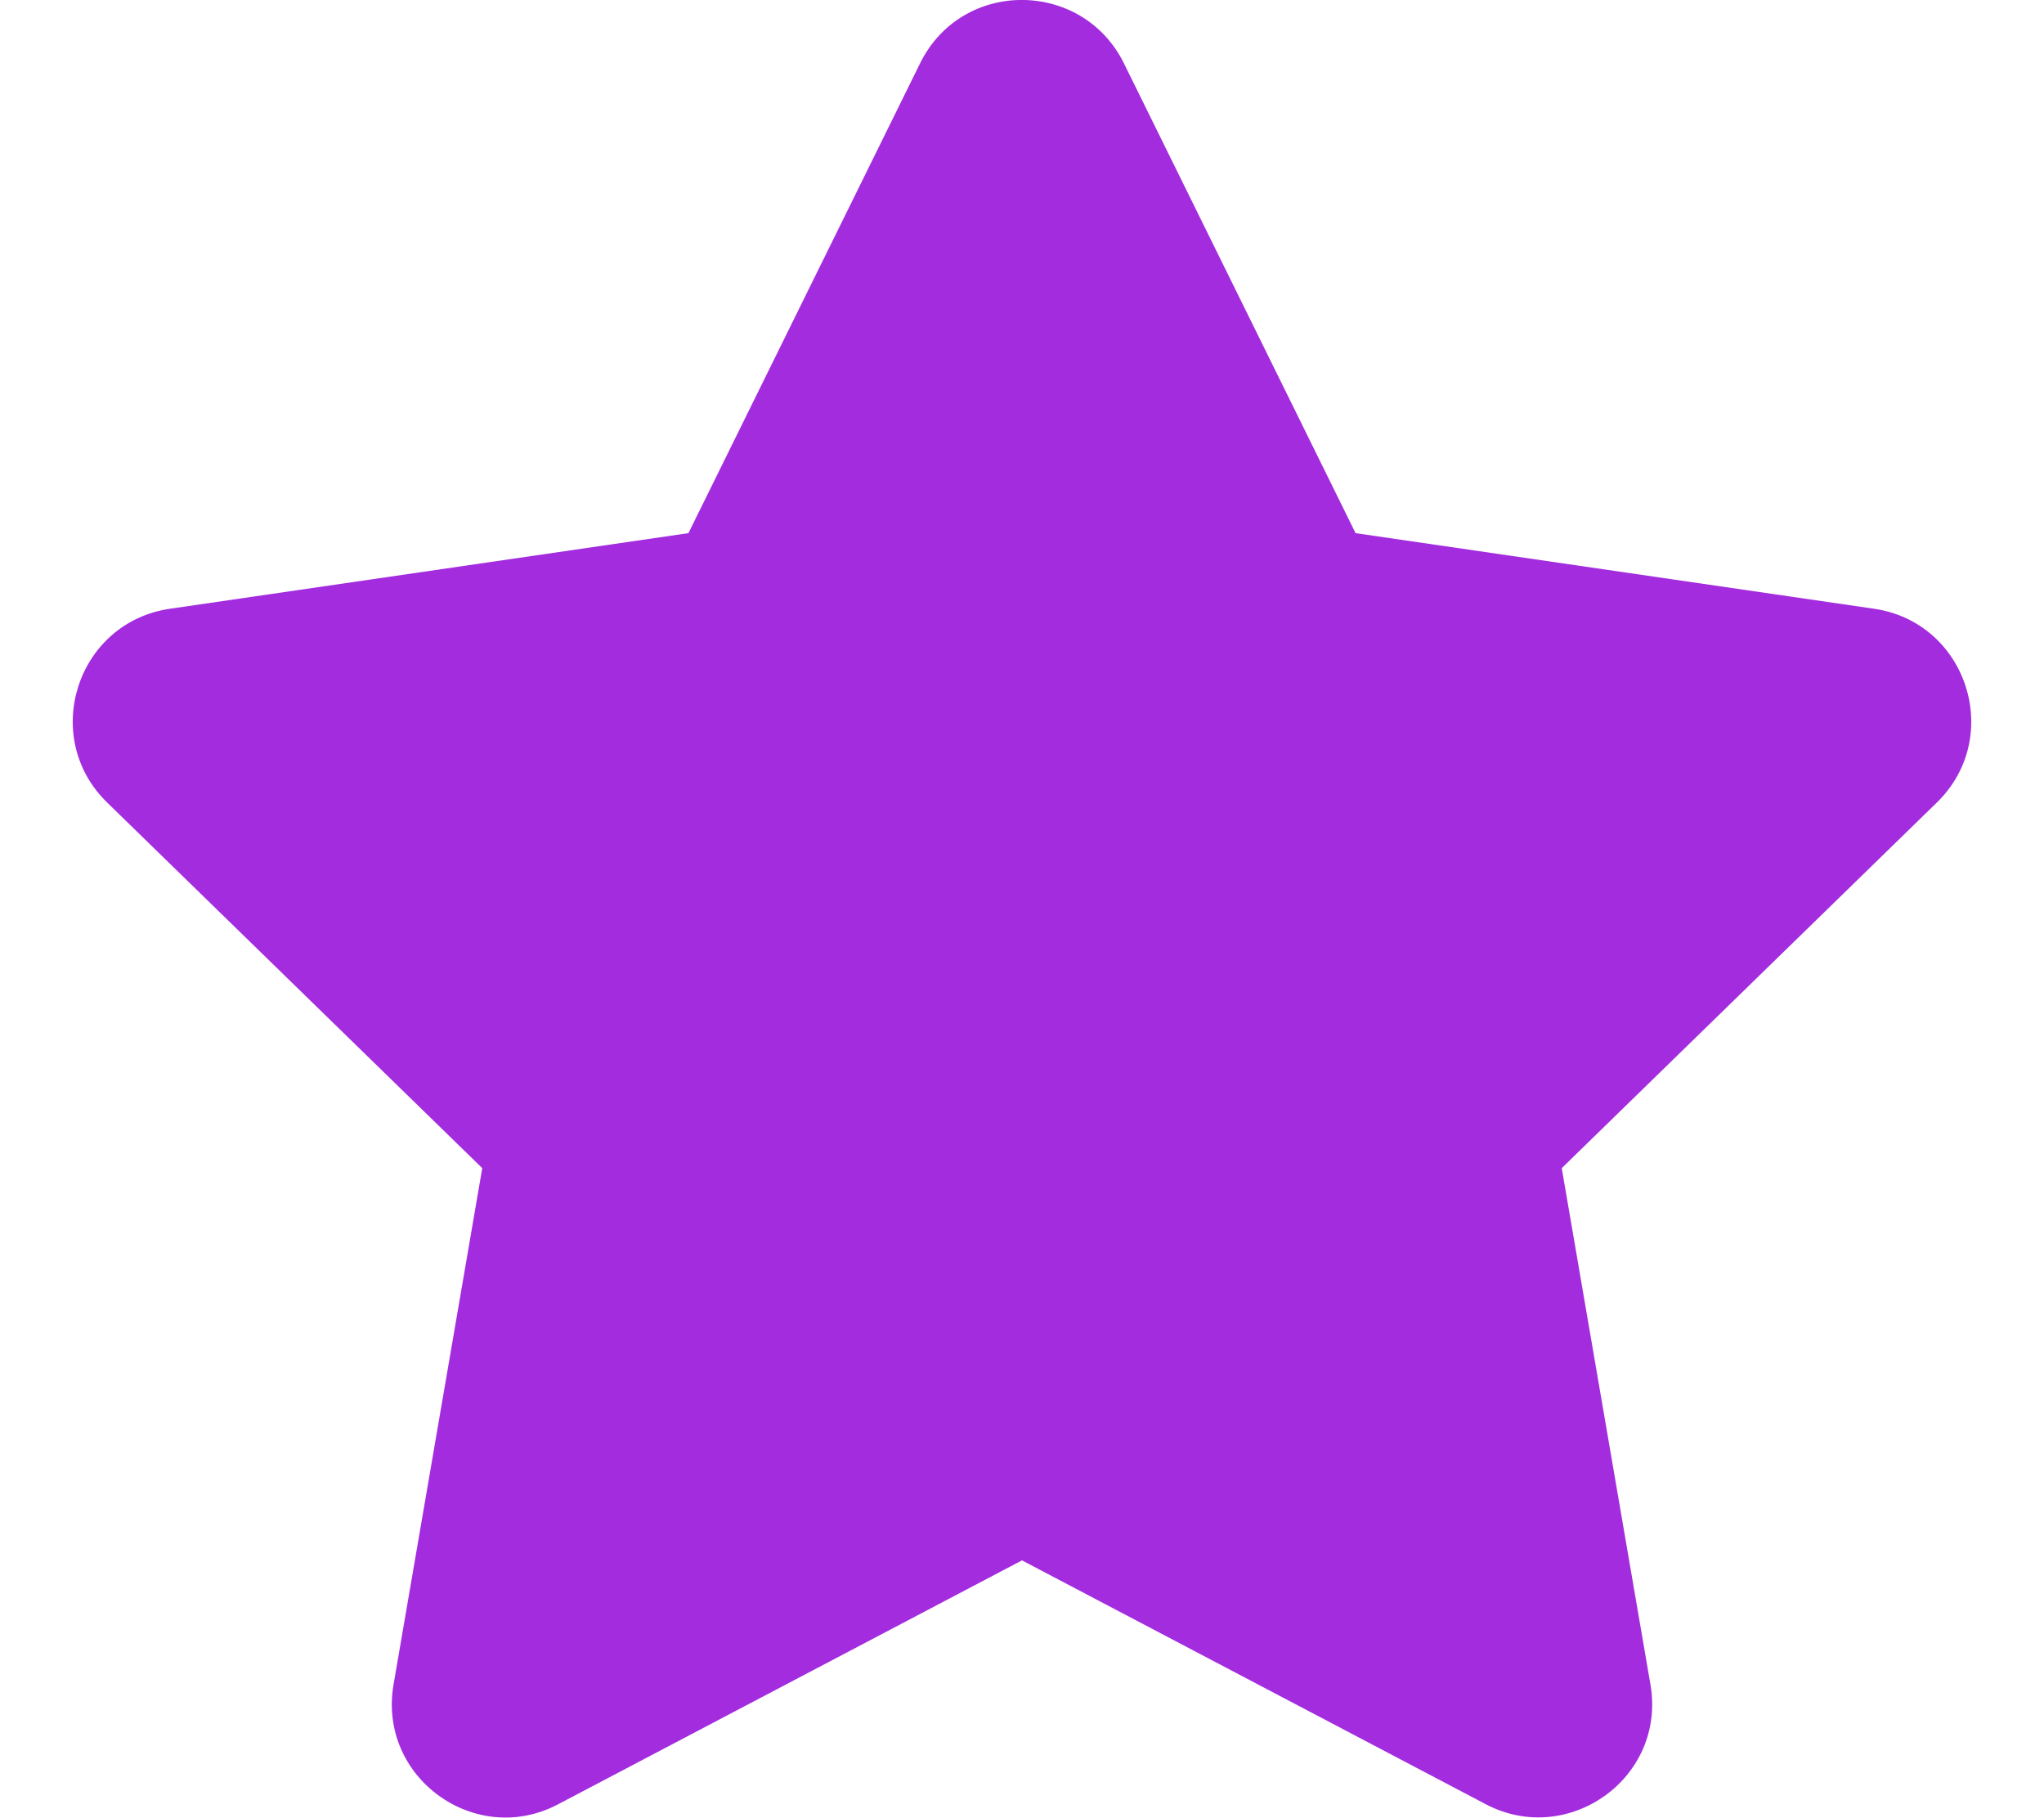
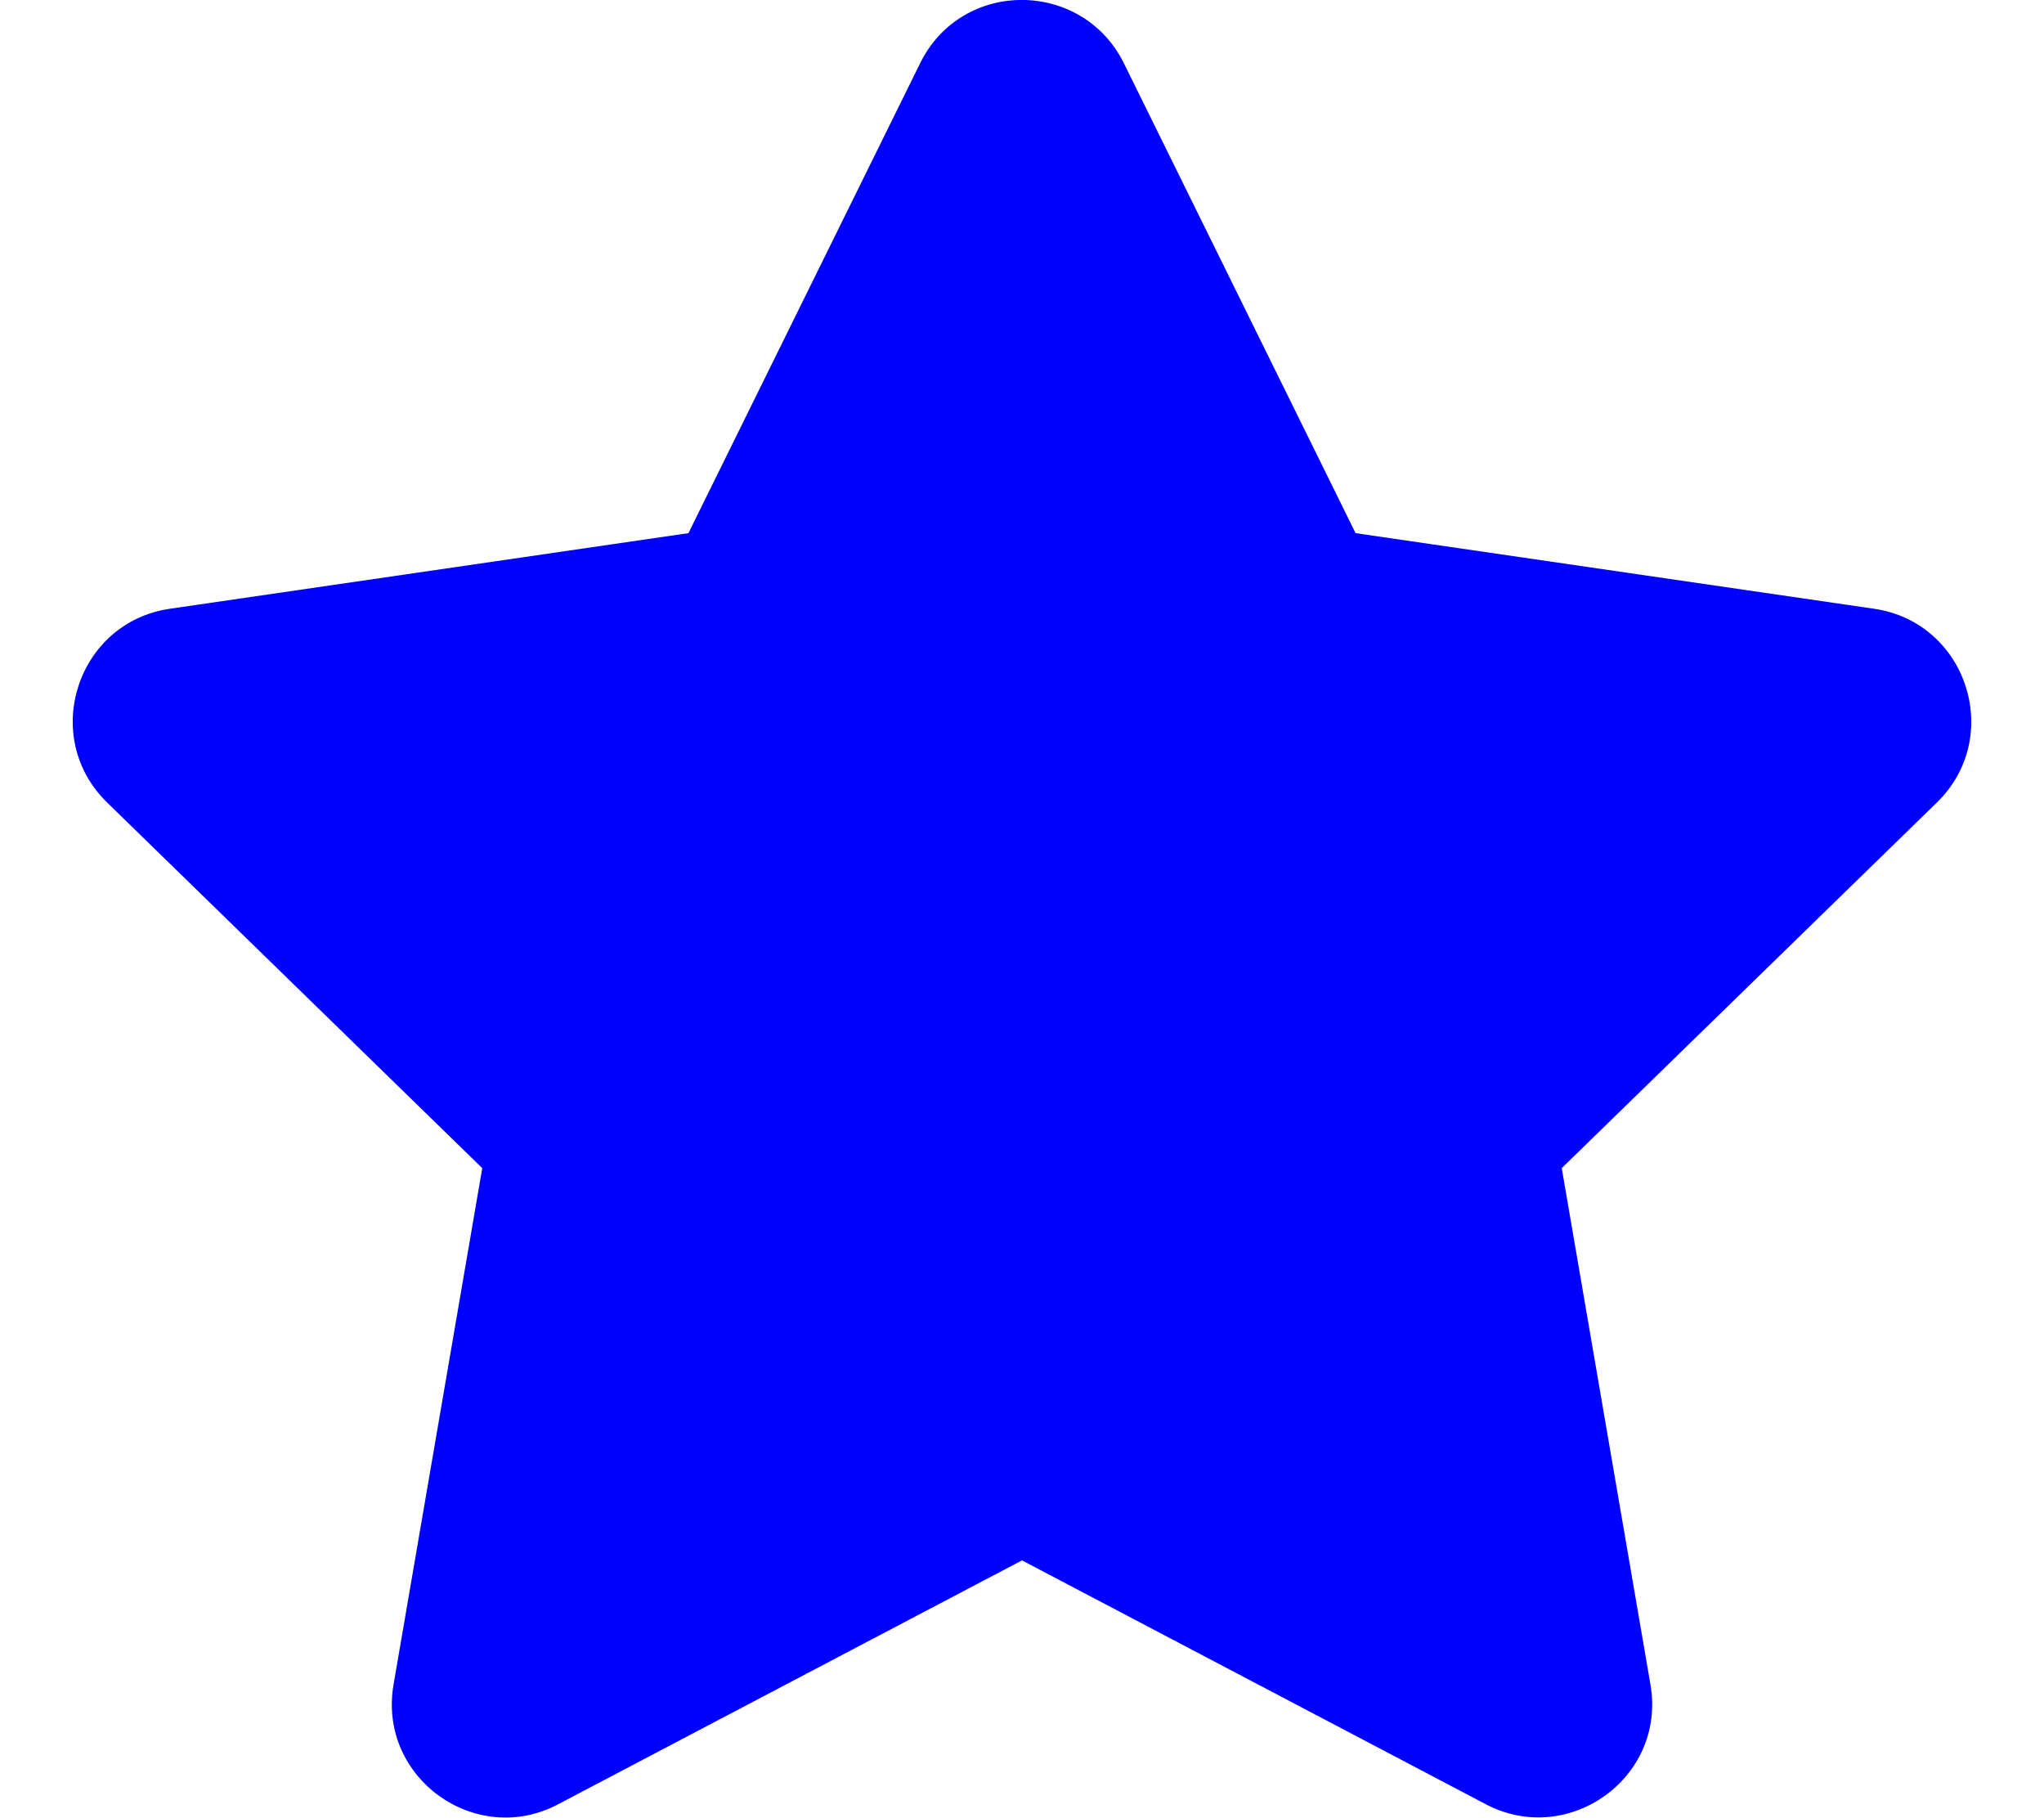
<svg xmlns="http://www.w3.org/2000/svg" aria-hidden="true" focusable="false" data-prefix="fas" data-icon="star" class="svg-inline--fa fa-star fa-w-18" role="img" viewBox="0 0 576 512">
-   <path fill="#A32CDF" d="M259.3 17.8L194 150.2 47.9 171.5c-26.2 3.8-36.7 36.1-17.7 54.6l105.7 103-25 145.5c-4.5 26.3 23.2 46 46.4 33.7L288 439.6l130.7 68.7c23.2 12.2 50.9-7.4 46.4-33.7l-25-145.5 105.7-103c19-18.5 8.5-50.8-17.7-54.6L382 150.2 316.7 17.8c-11.7-23.6-45.6-23.9-57.4 0z" />
+   <path fill="blue" d="M259.3 17.8L194 150.2 47.9 171.5c-26.2 3.8-36.7 36.1-17.7 54.6l105.7 103-25 145.5c-4.5 26.3 23.2 46 46.4 33.7L288 439.6l130.7 68.7c23.2 12.2 50.9-7.4 46.4-33.7l-25-145.5 105.7-103c19-18.5 8.5-50.8-17.7-54.6L382 150.2 316.7 17.8c-11.7-23.6-45.6-23.9-57.4 0z" />
</svg>
